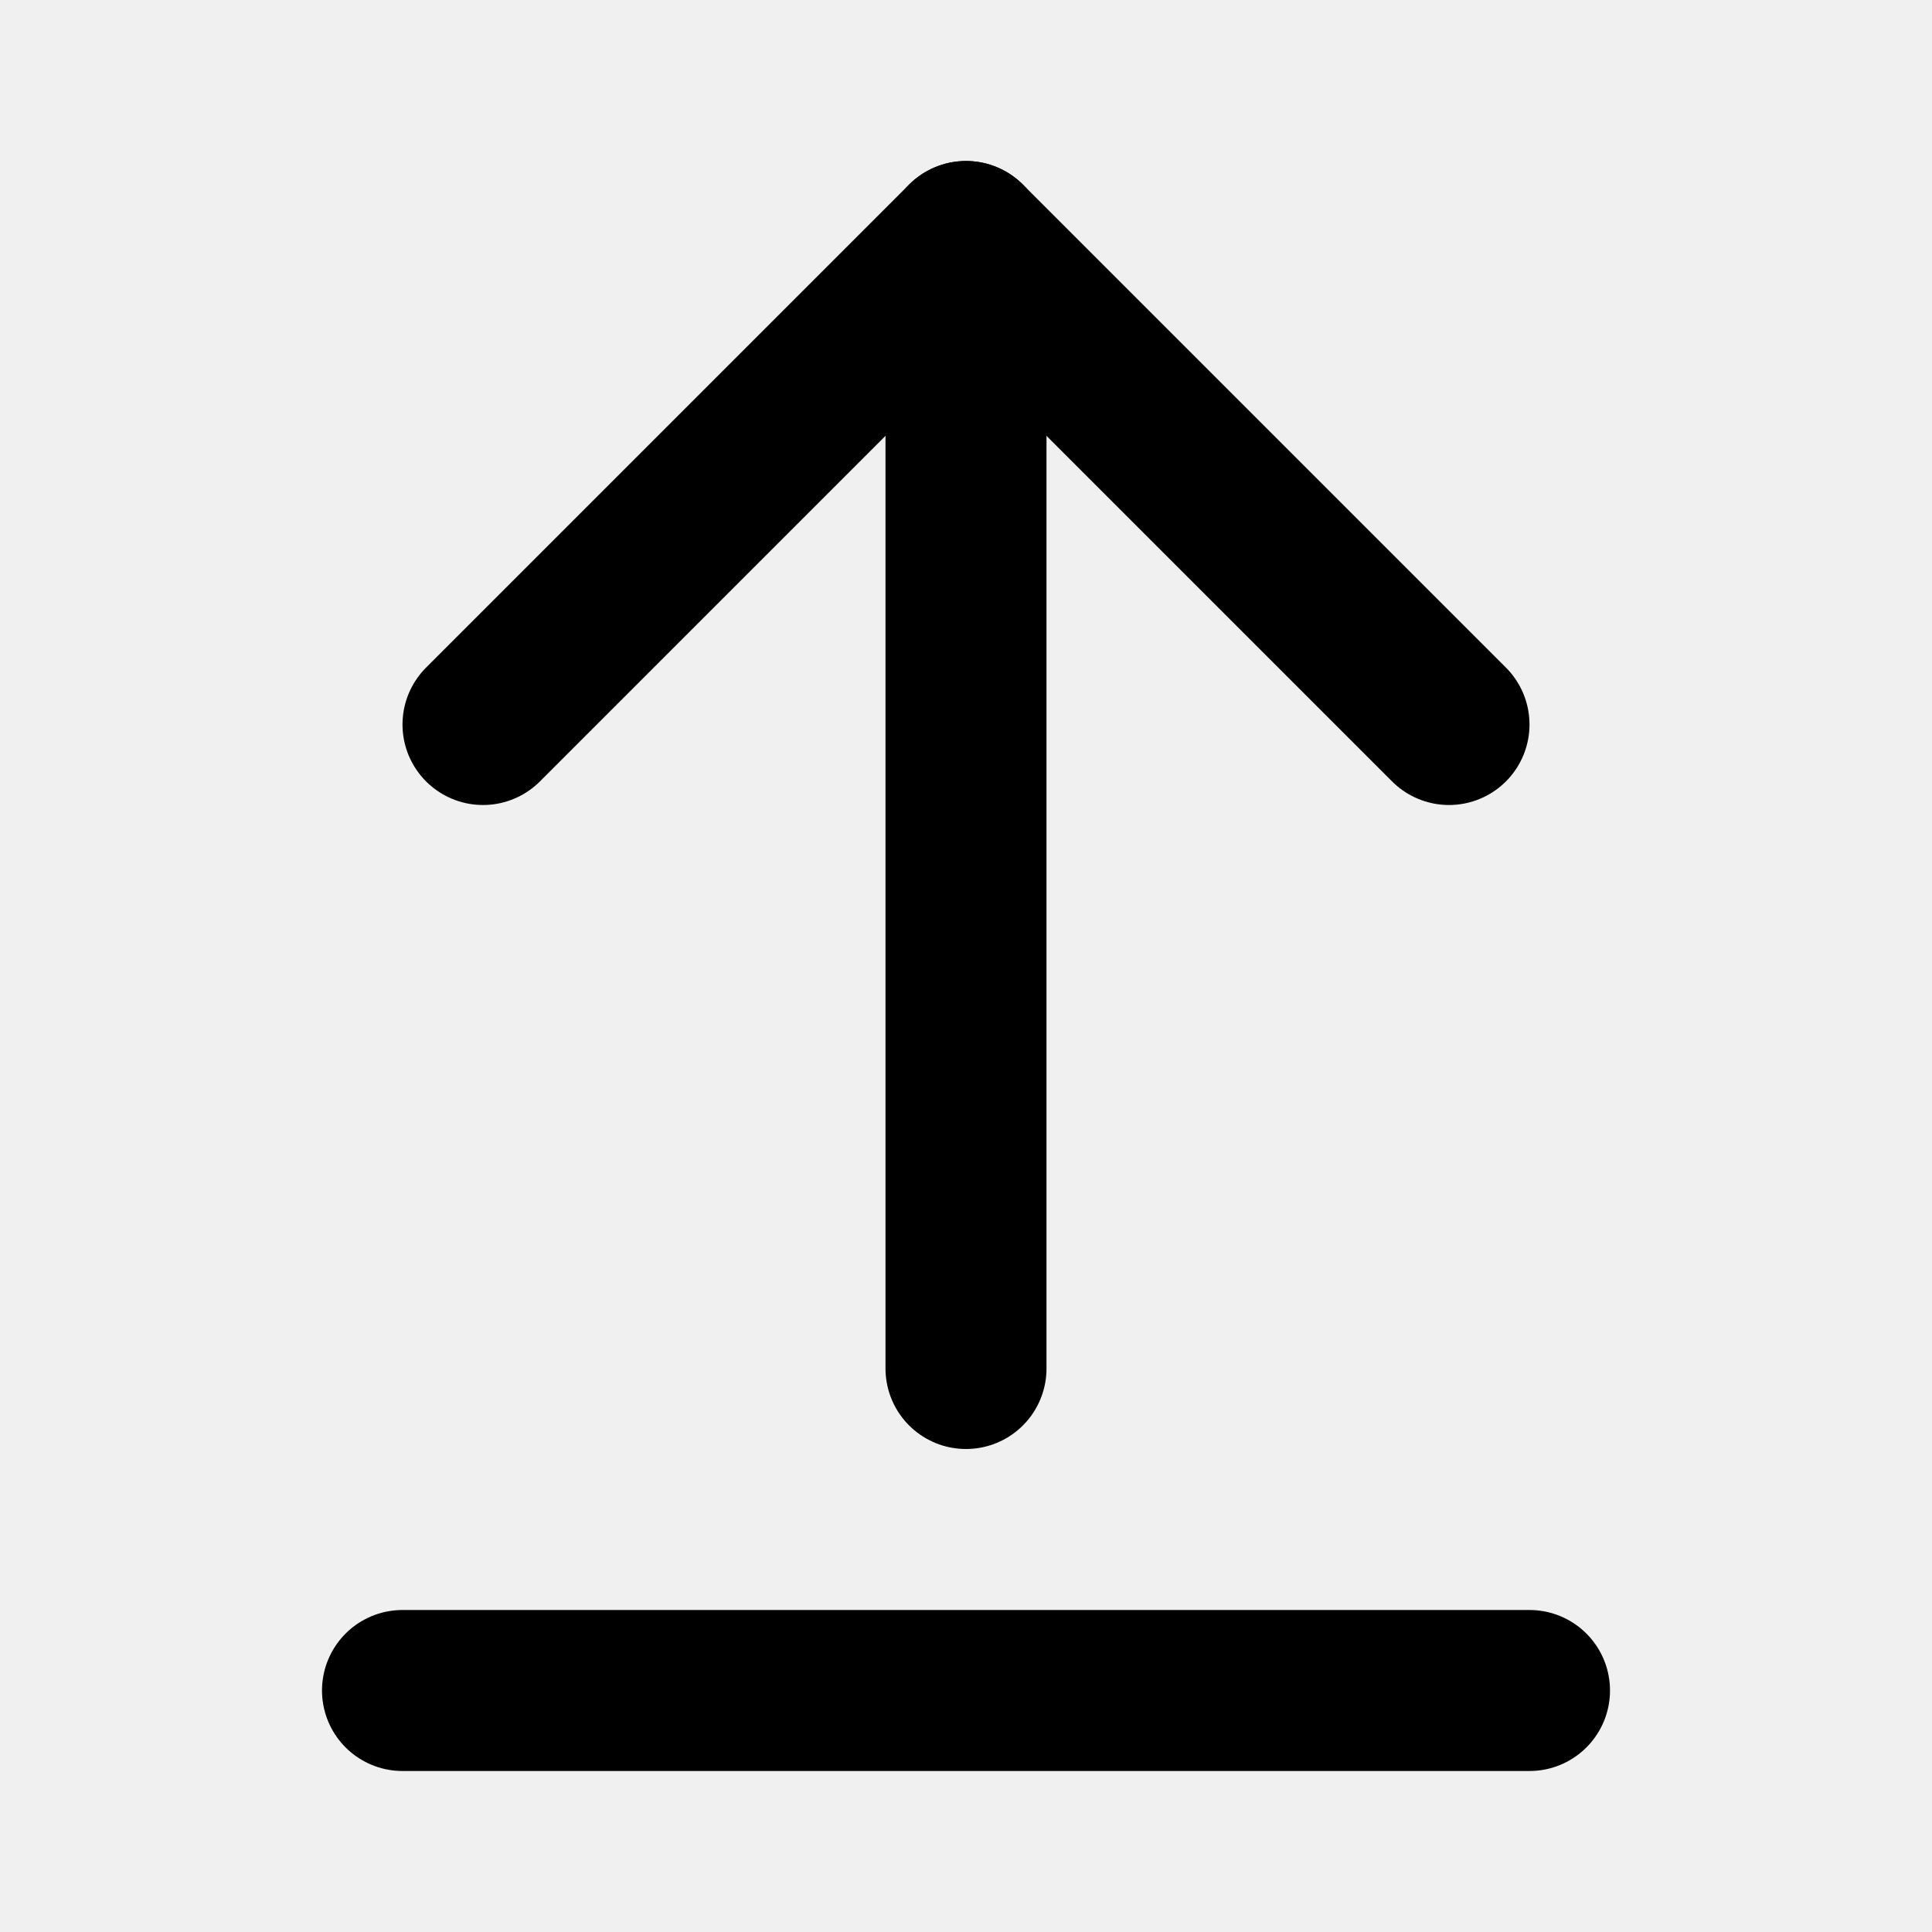
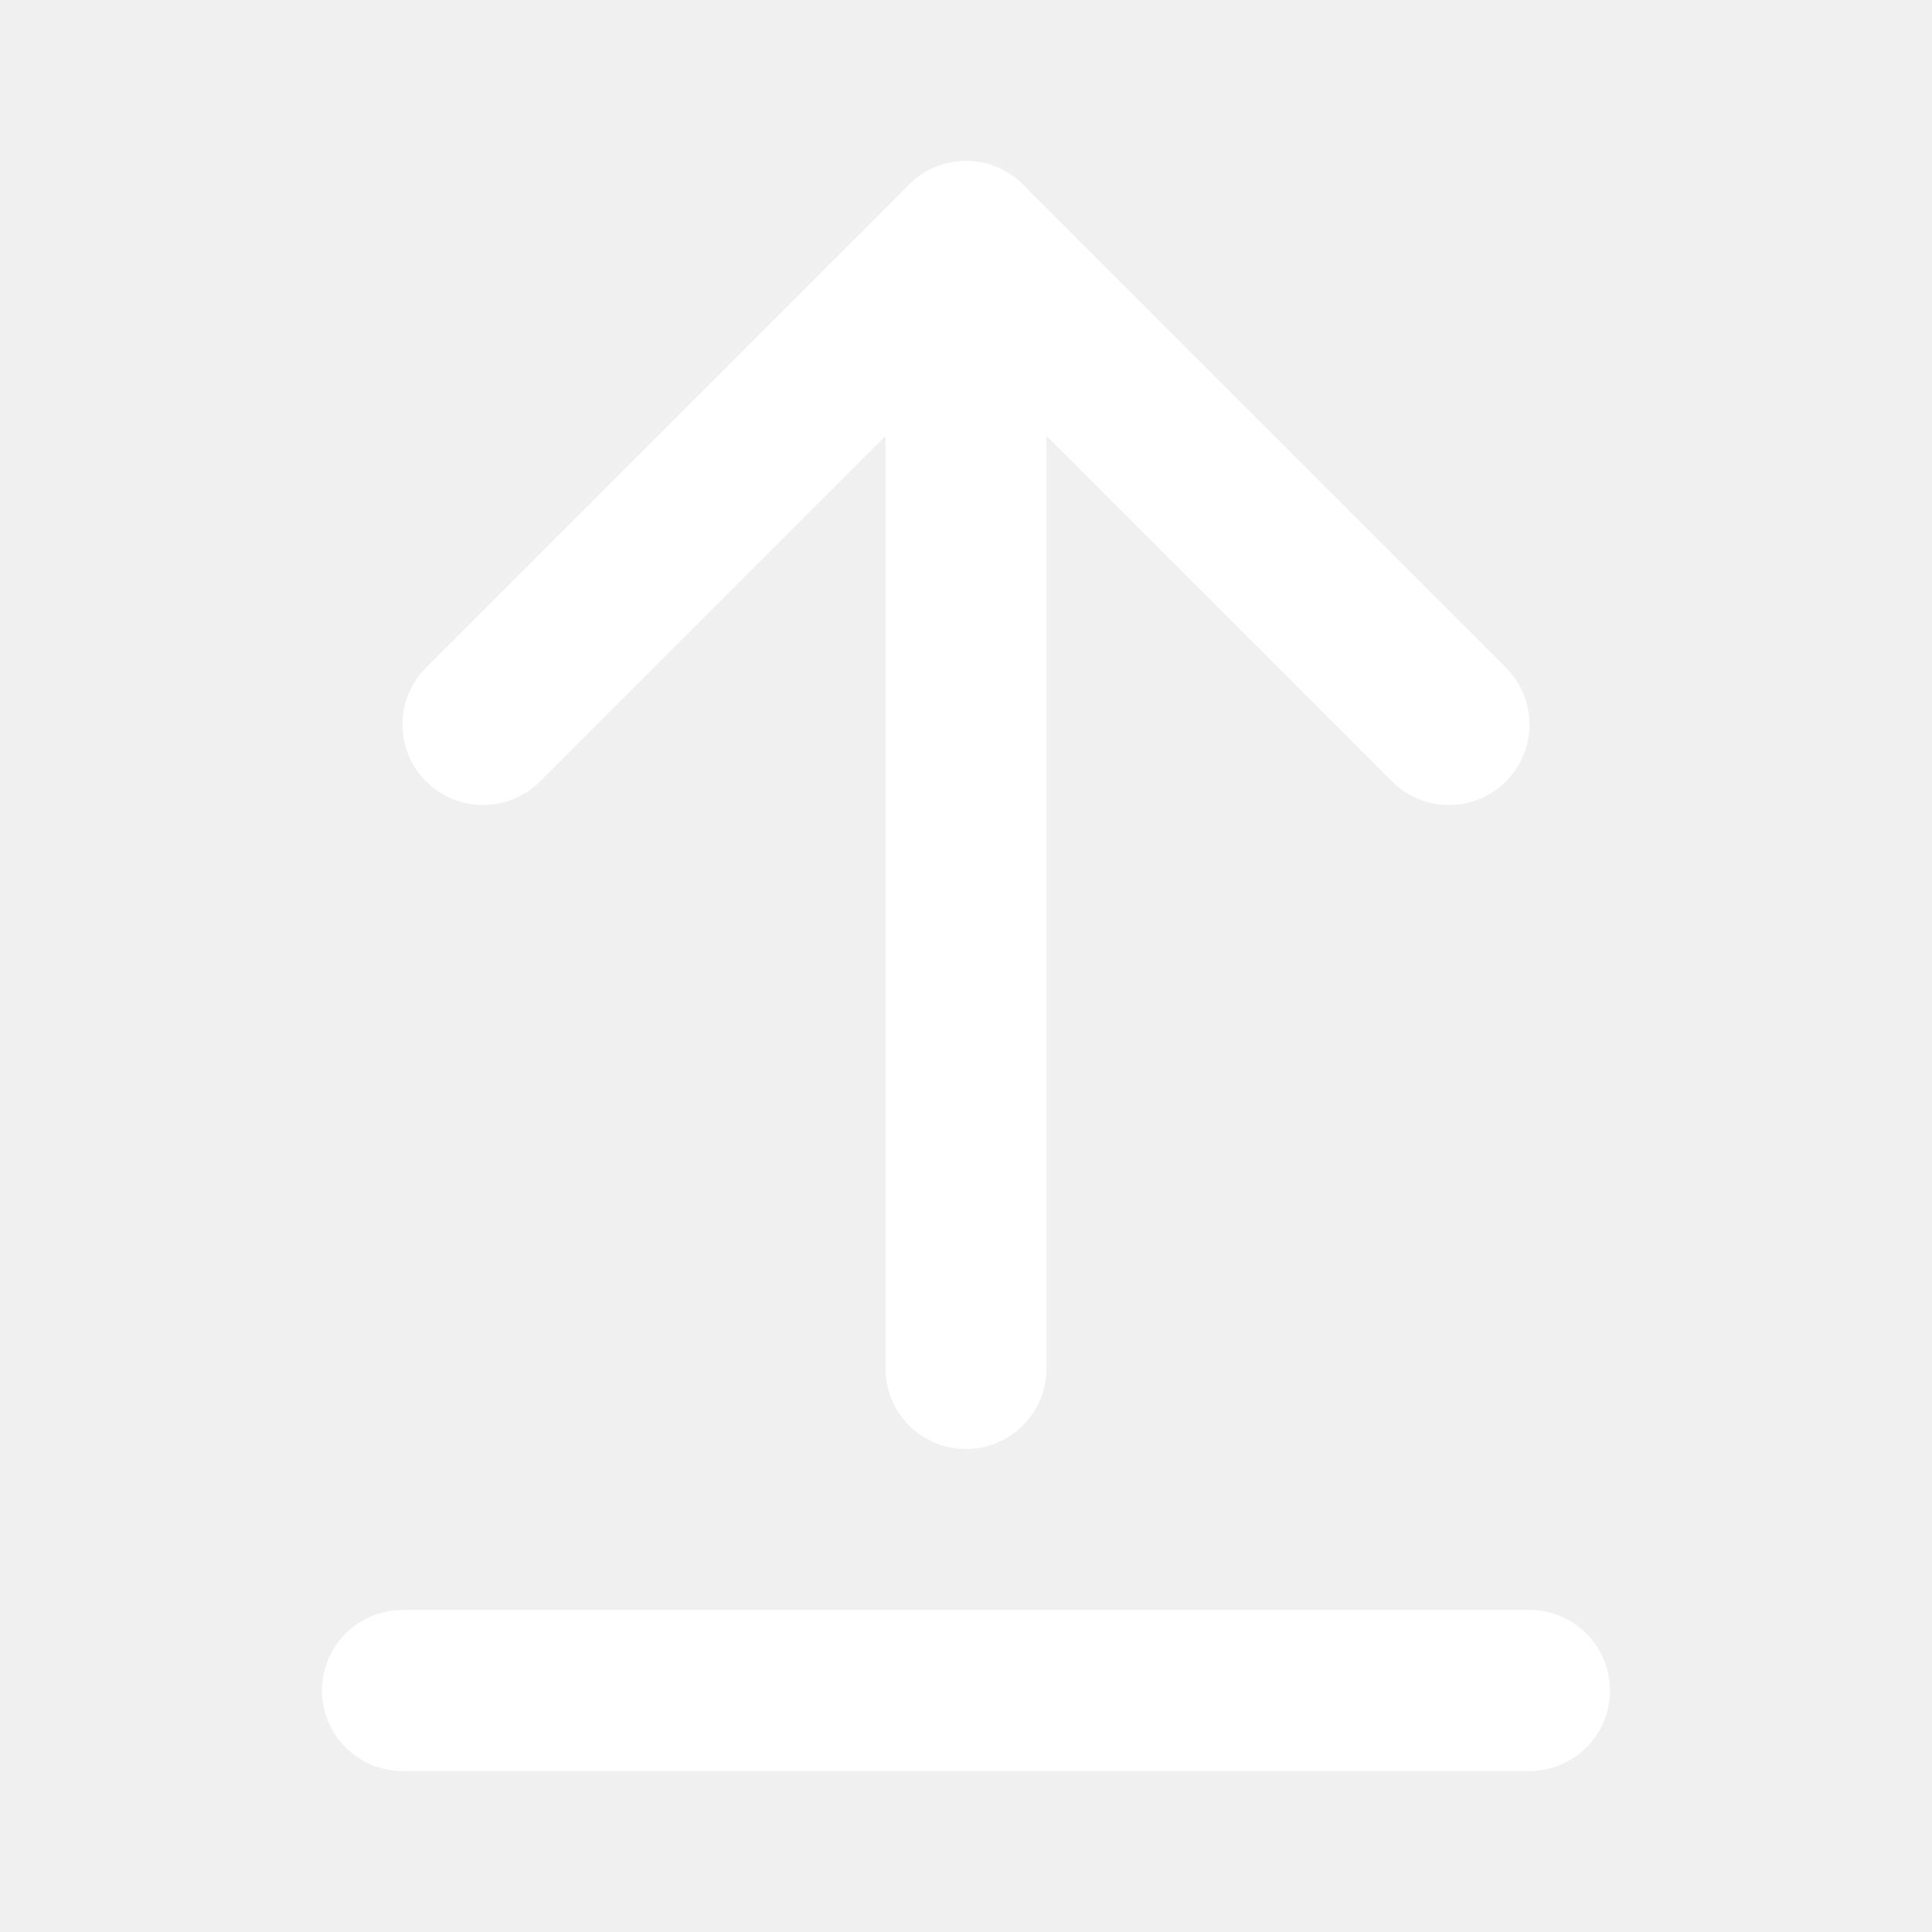
- <svg xmlns="http://www.w3.org/2000/svg" width="24" height="24" viewBox="0 0 24 24" fill="none" stroke="currentColor" stroke-width="2" stroke-linecap="round" stroke-linejoin="round" class="lucide lucide-arrow-up-from-line-icon lucide-arrow-up-from-line">
+ <svg xmlns="http://www.w3.org/2000/svg" width="24" height="24" viewBox="0 0 24 24" fill="none" stroke="#ffffff" stroke-width="2" stroke-linecap="round" stroke-linejoin="round" class="lucide lucide-arrow-up-from-line-icon lucide-arrow-up-from-line">
  <path d="m18 9-6-6-6 6" />
  <path d="M12 3v14" />
  <path d="M5 21h14" />
</svg>
